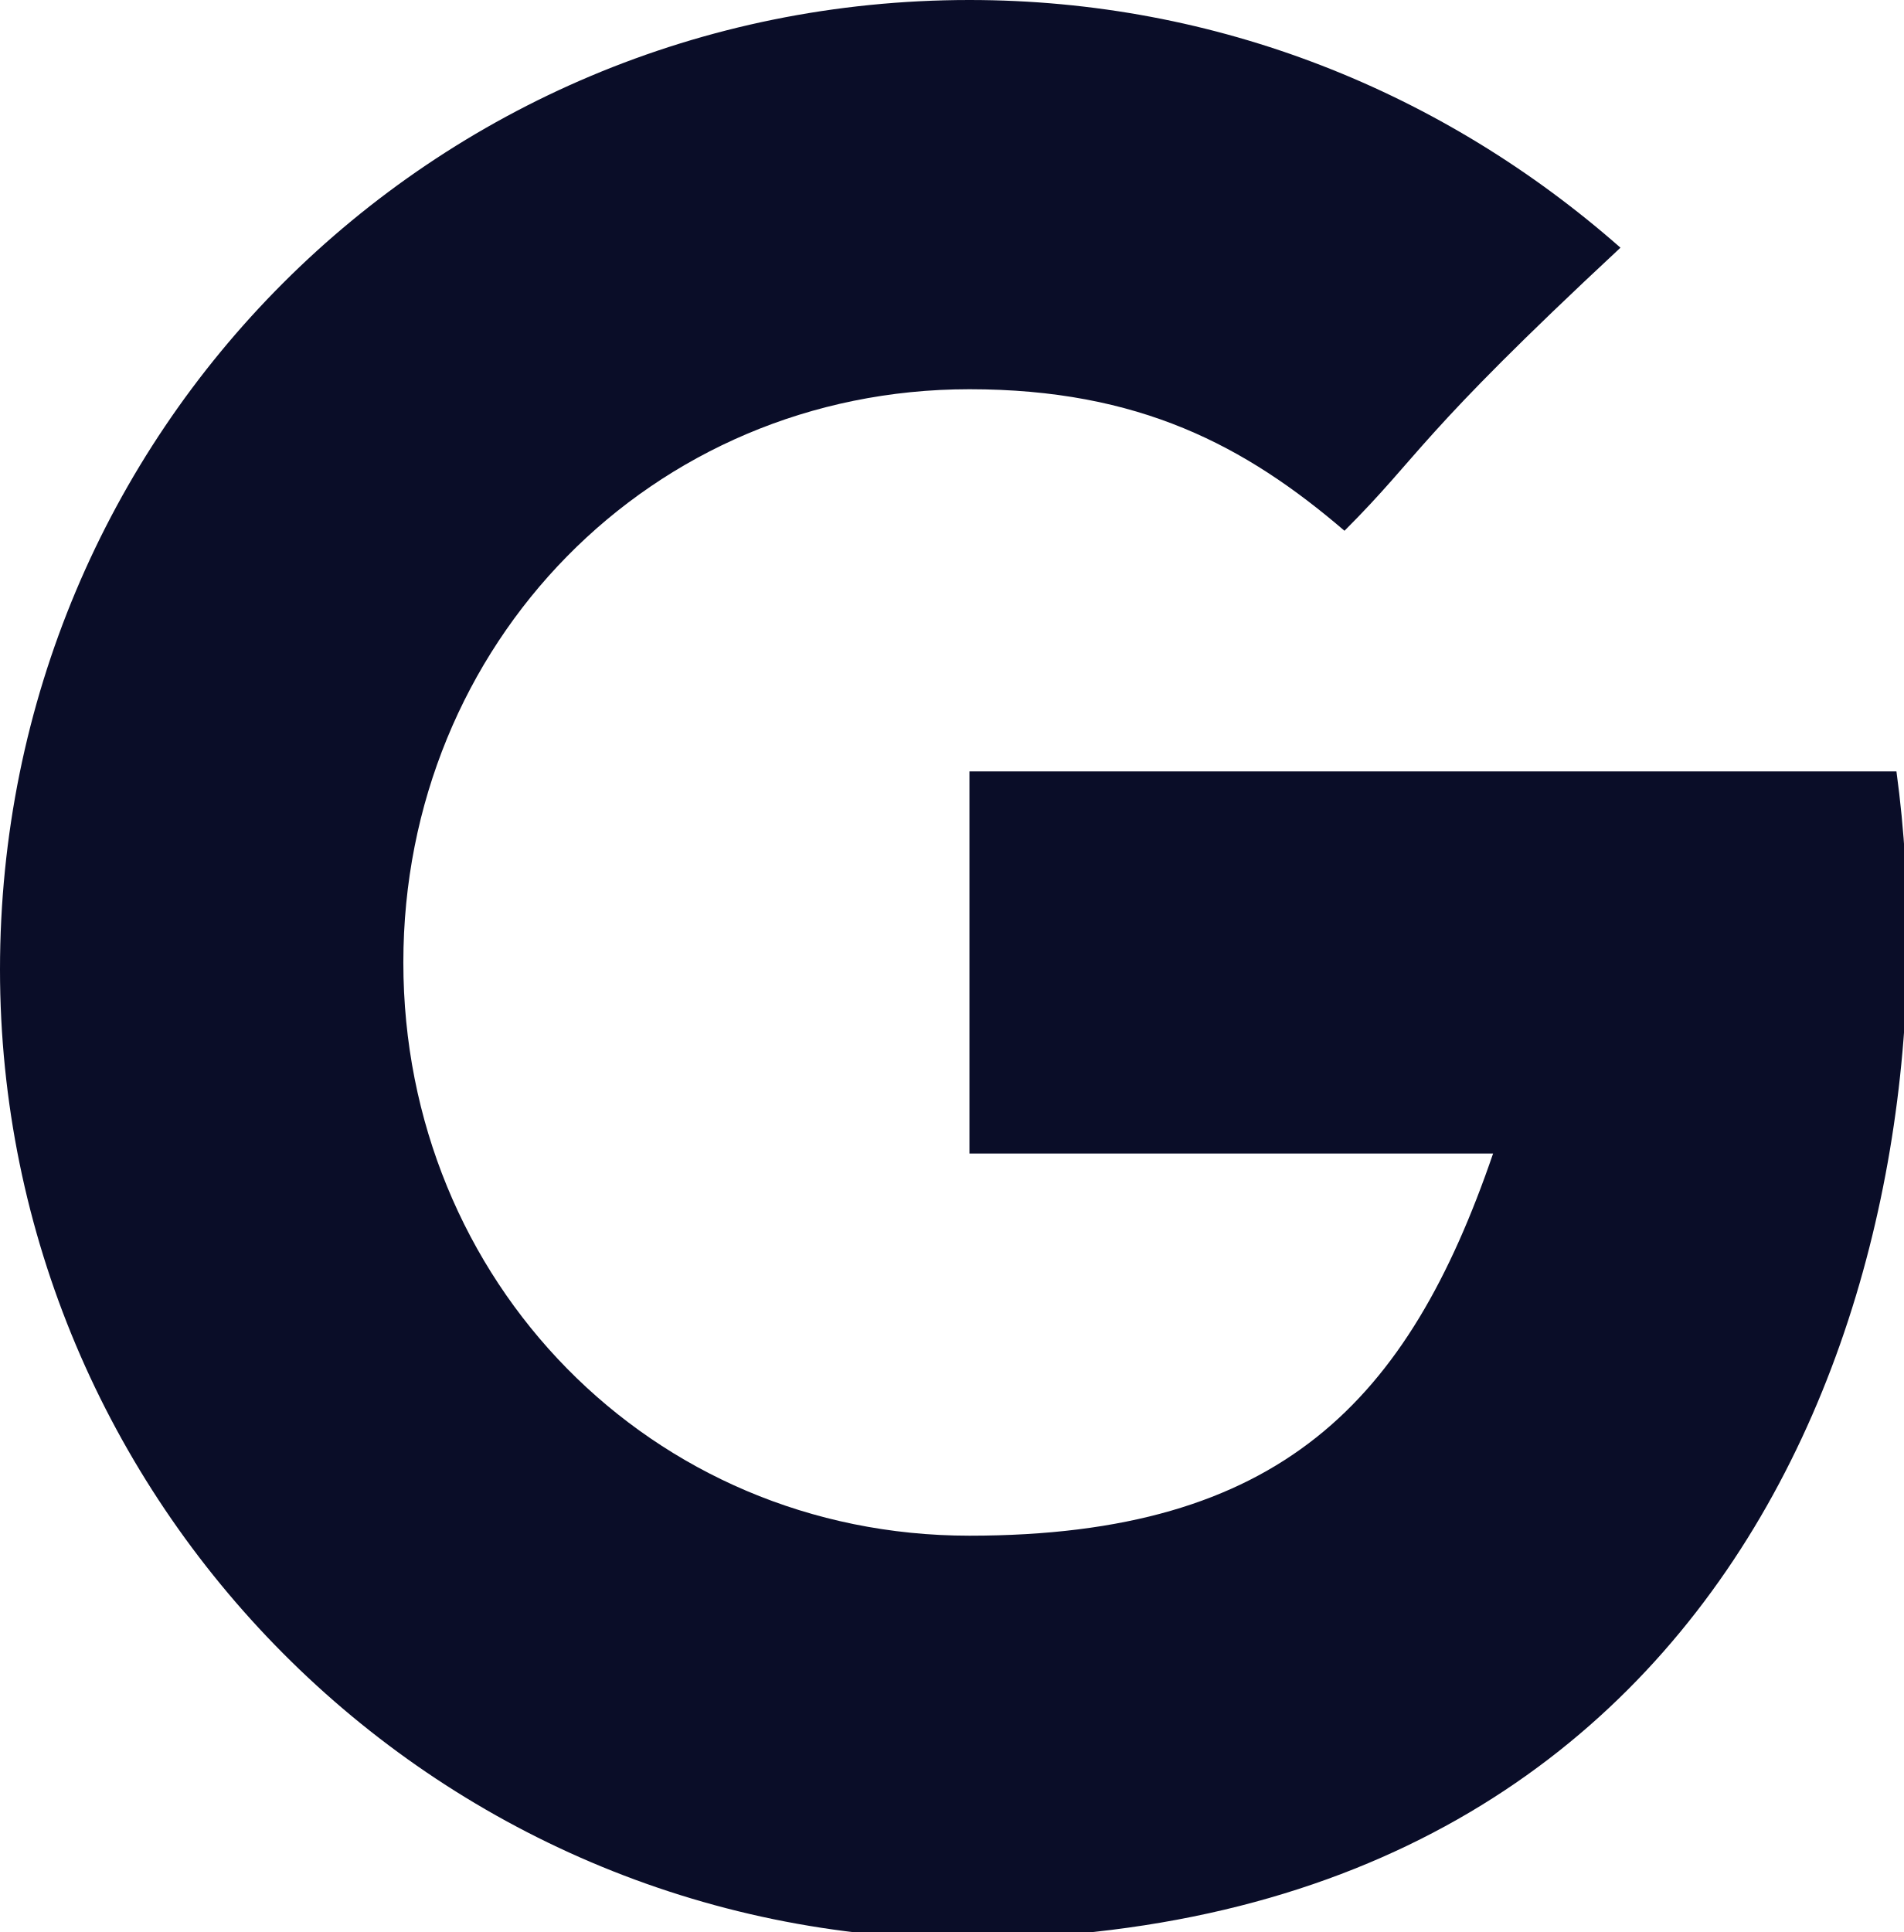
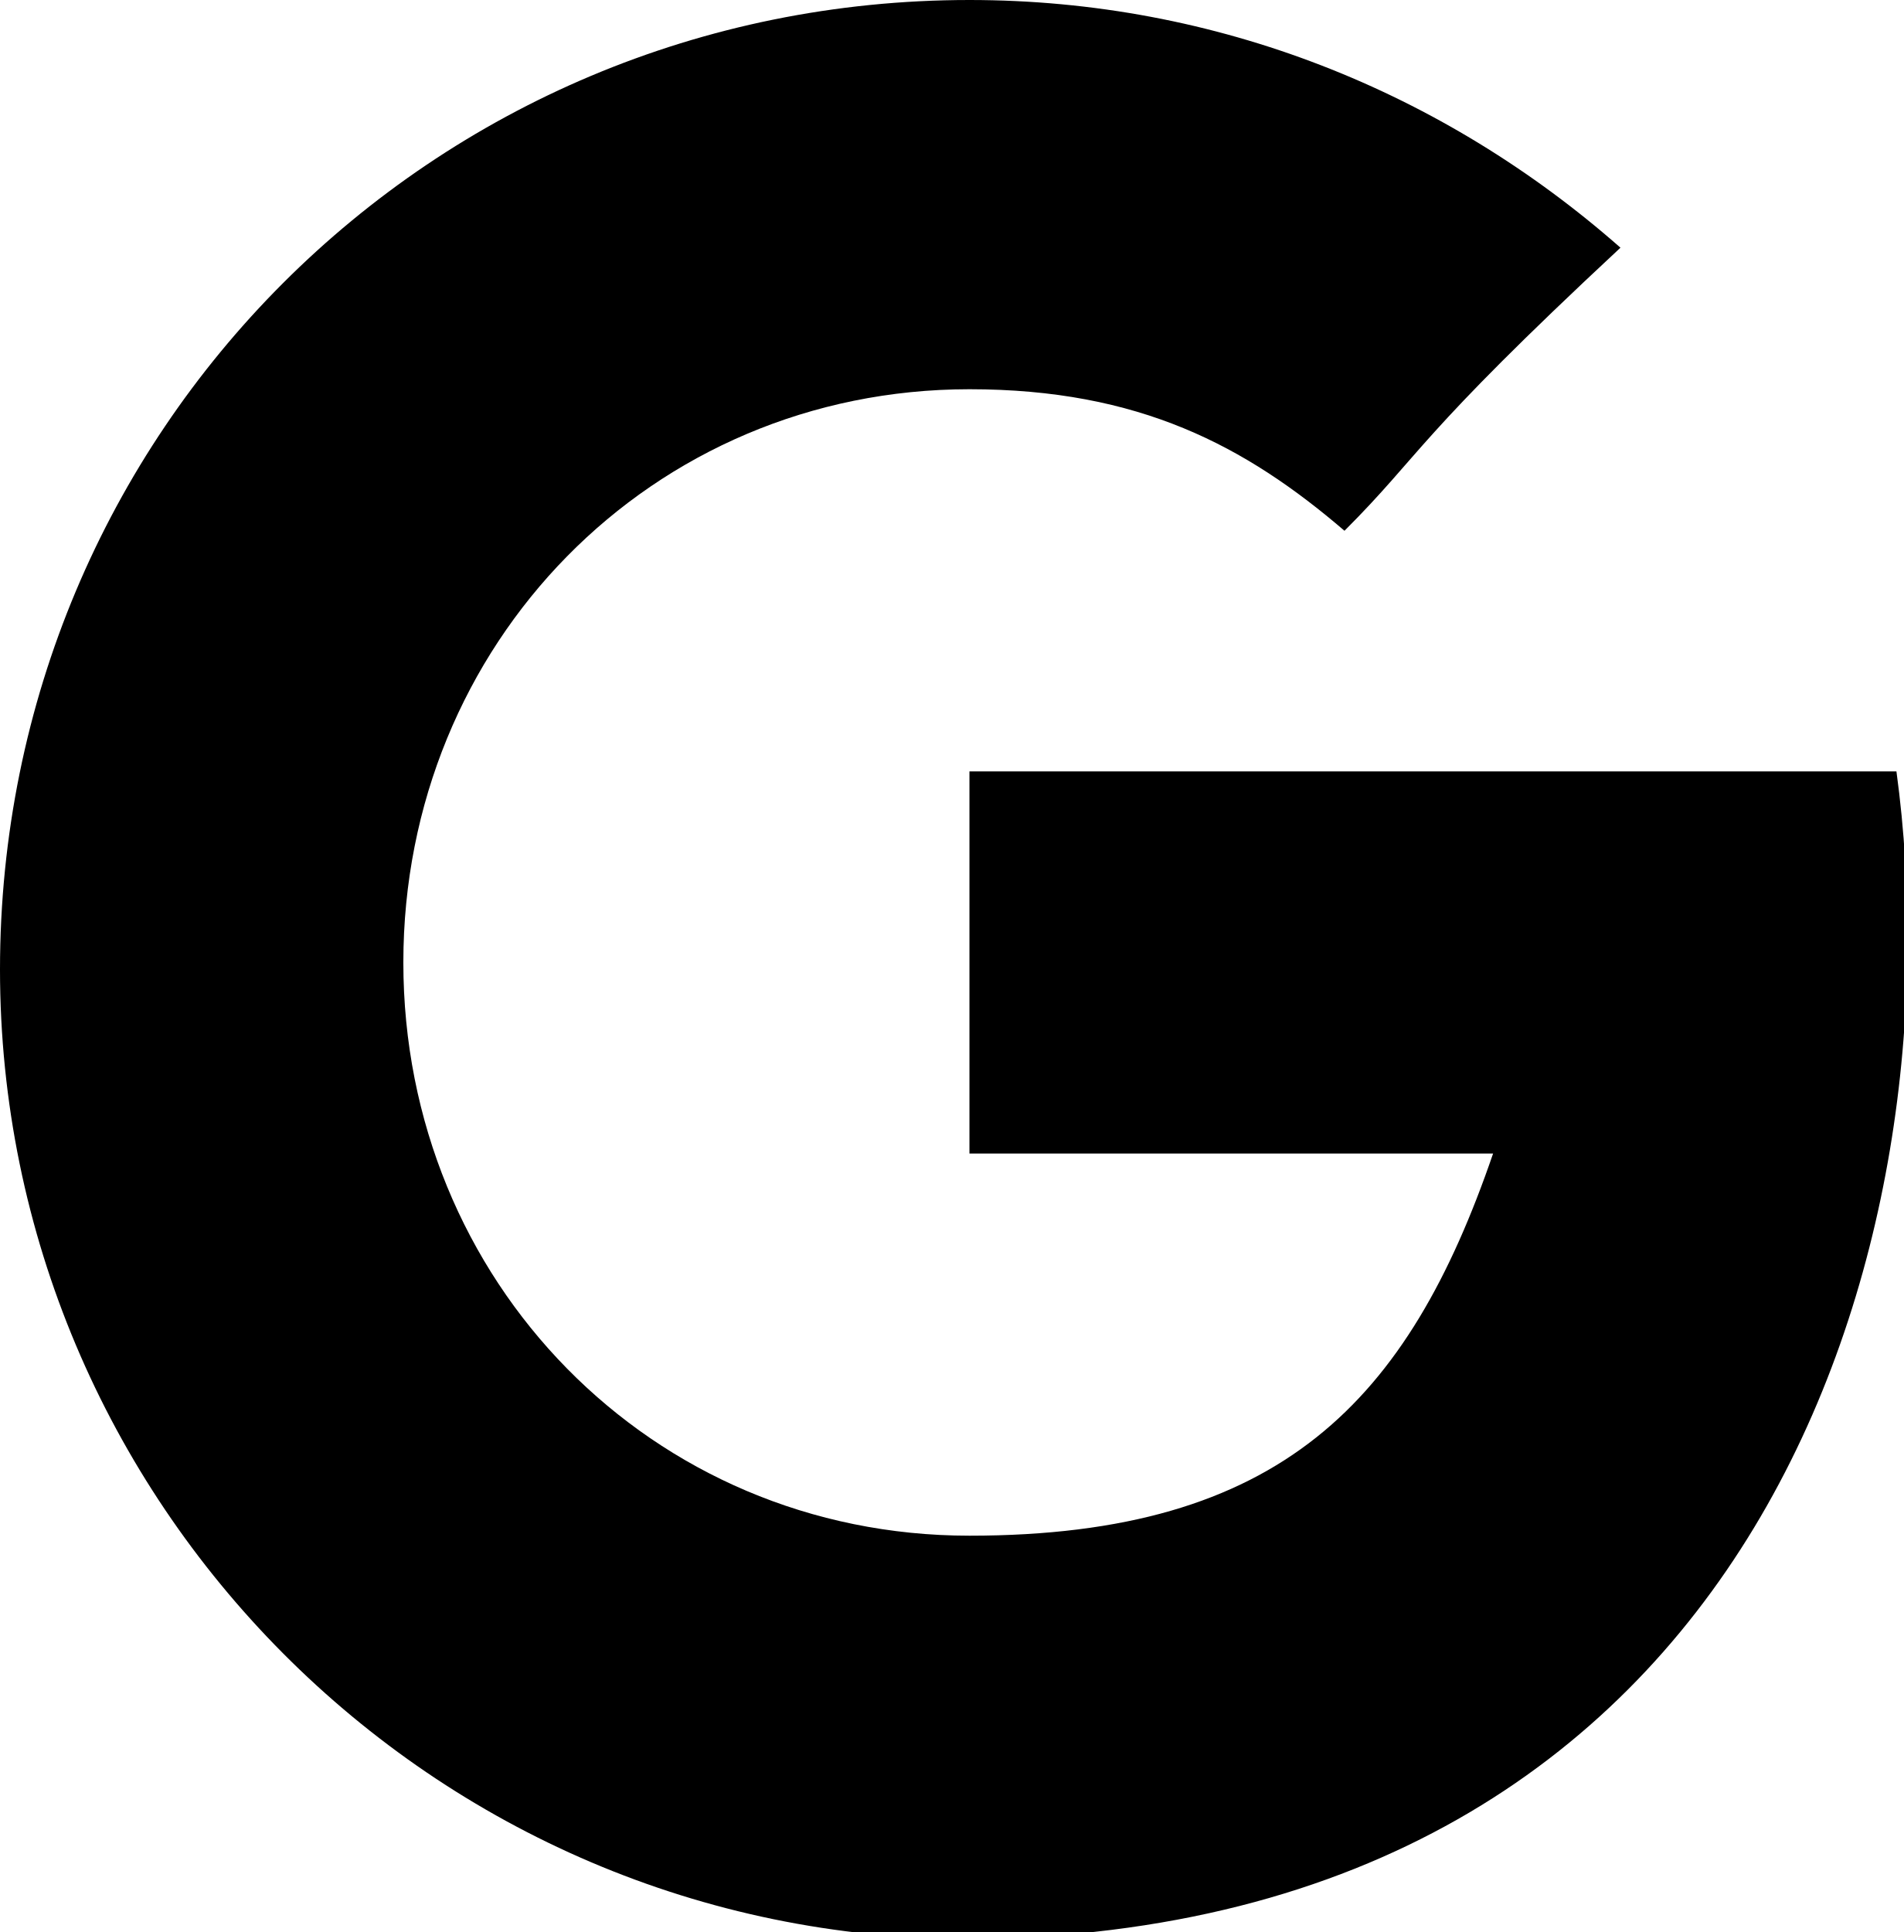
- <svg xmlns="http://www.w3.org/2000/svg" version="1.1" id="Layer_1" x="0px" y="0px" width="26.9px" height="27.3px" viewBox="0 0 26.9 27.3" style="enable-background:new 0 0 26.9 27.3;" xml:space="preserve">
+ <svg xmlns="http://www.w3.org/2000/svg" version="1.1" class="sm" x="0px" y="0px" width="26.9px" height="27.3px" viewBox="0 0 26.9 27.3" style="enable-background:new 0 0 26.9 27.3;" xml:space="preserve">
  <style type="text/css">
- 	.st0{fill:#0A0D28;}
+ 	
</style>
  <g>
    <g>
-       <path class="st0" d="M26.8,10.9c-2.7,0-13.1,0-13.1,0v5.4c0,0,5.2,0,7.4,0c-1.2,3.5-3,5.4-7.4,5.4c-4.5,0-8-3.6-8-8.1    c0-4.5,3.5-8.1,8-8.1c2.4,0,3.9,0.8,5.3,2c1.1-1.1,1-1.3,3.9-4C20.4,1.3,17.2,0,13.7,0C6.1,0,0,6.1,0,13.7    c0,7.5,6.1,13.7,13.7,13.7C24.9,27.3,27.7,17.5,26.8,10.9z" />
+       <path class="st0-sm" d="M26.8,10.9c-2.7,0-13.1,0-13.1,0v5.4c0,0,5.2,0,7.4,0c-1.2,3.5-3,5.4-7.4,5.4c-4.5,0-8-3.6-8-8.1    c0-4.5,3.5-8.1,8-8.1c2.4,0,3.9,0.8,5.3,2c1.1-1.1,1-1.3,3.9-4C20.4,1.3,17.2,0,13.7,0C6.1,0,0,6.1,0,13.7    c0,7.5,6.1,13.7,13.7,13.7C24.9,27.3,27.7,17.5,26.8,10.9z" />
    </g>
  </g>
</svg>
